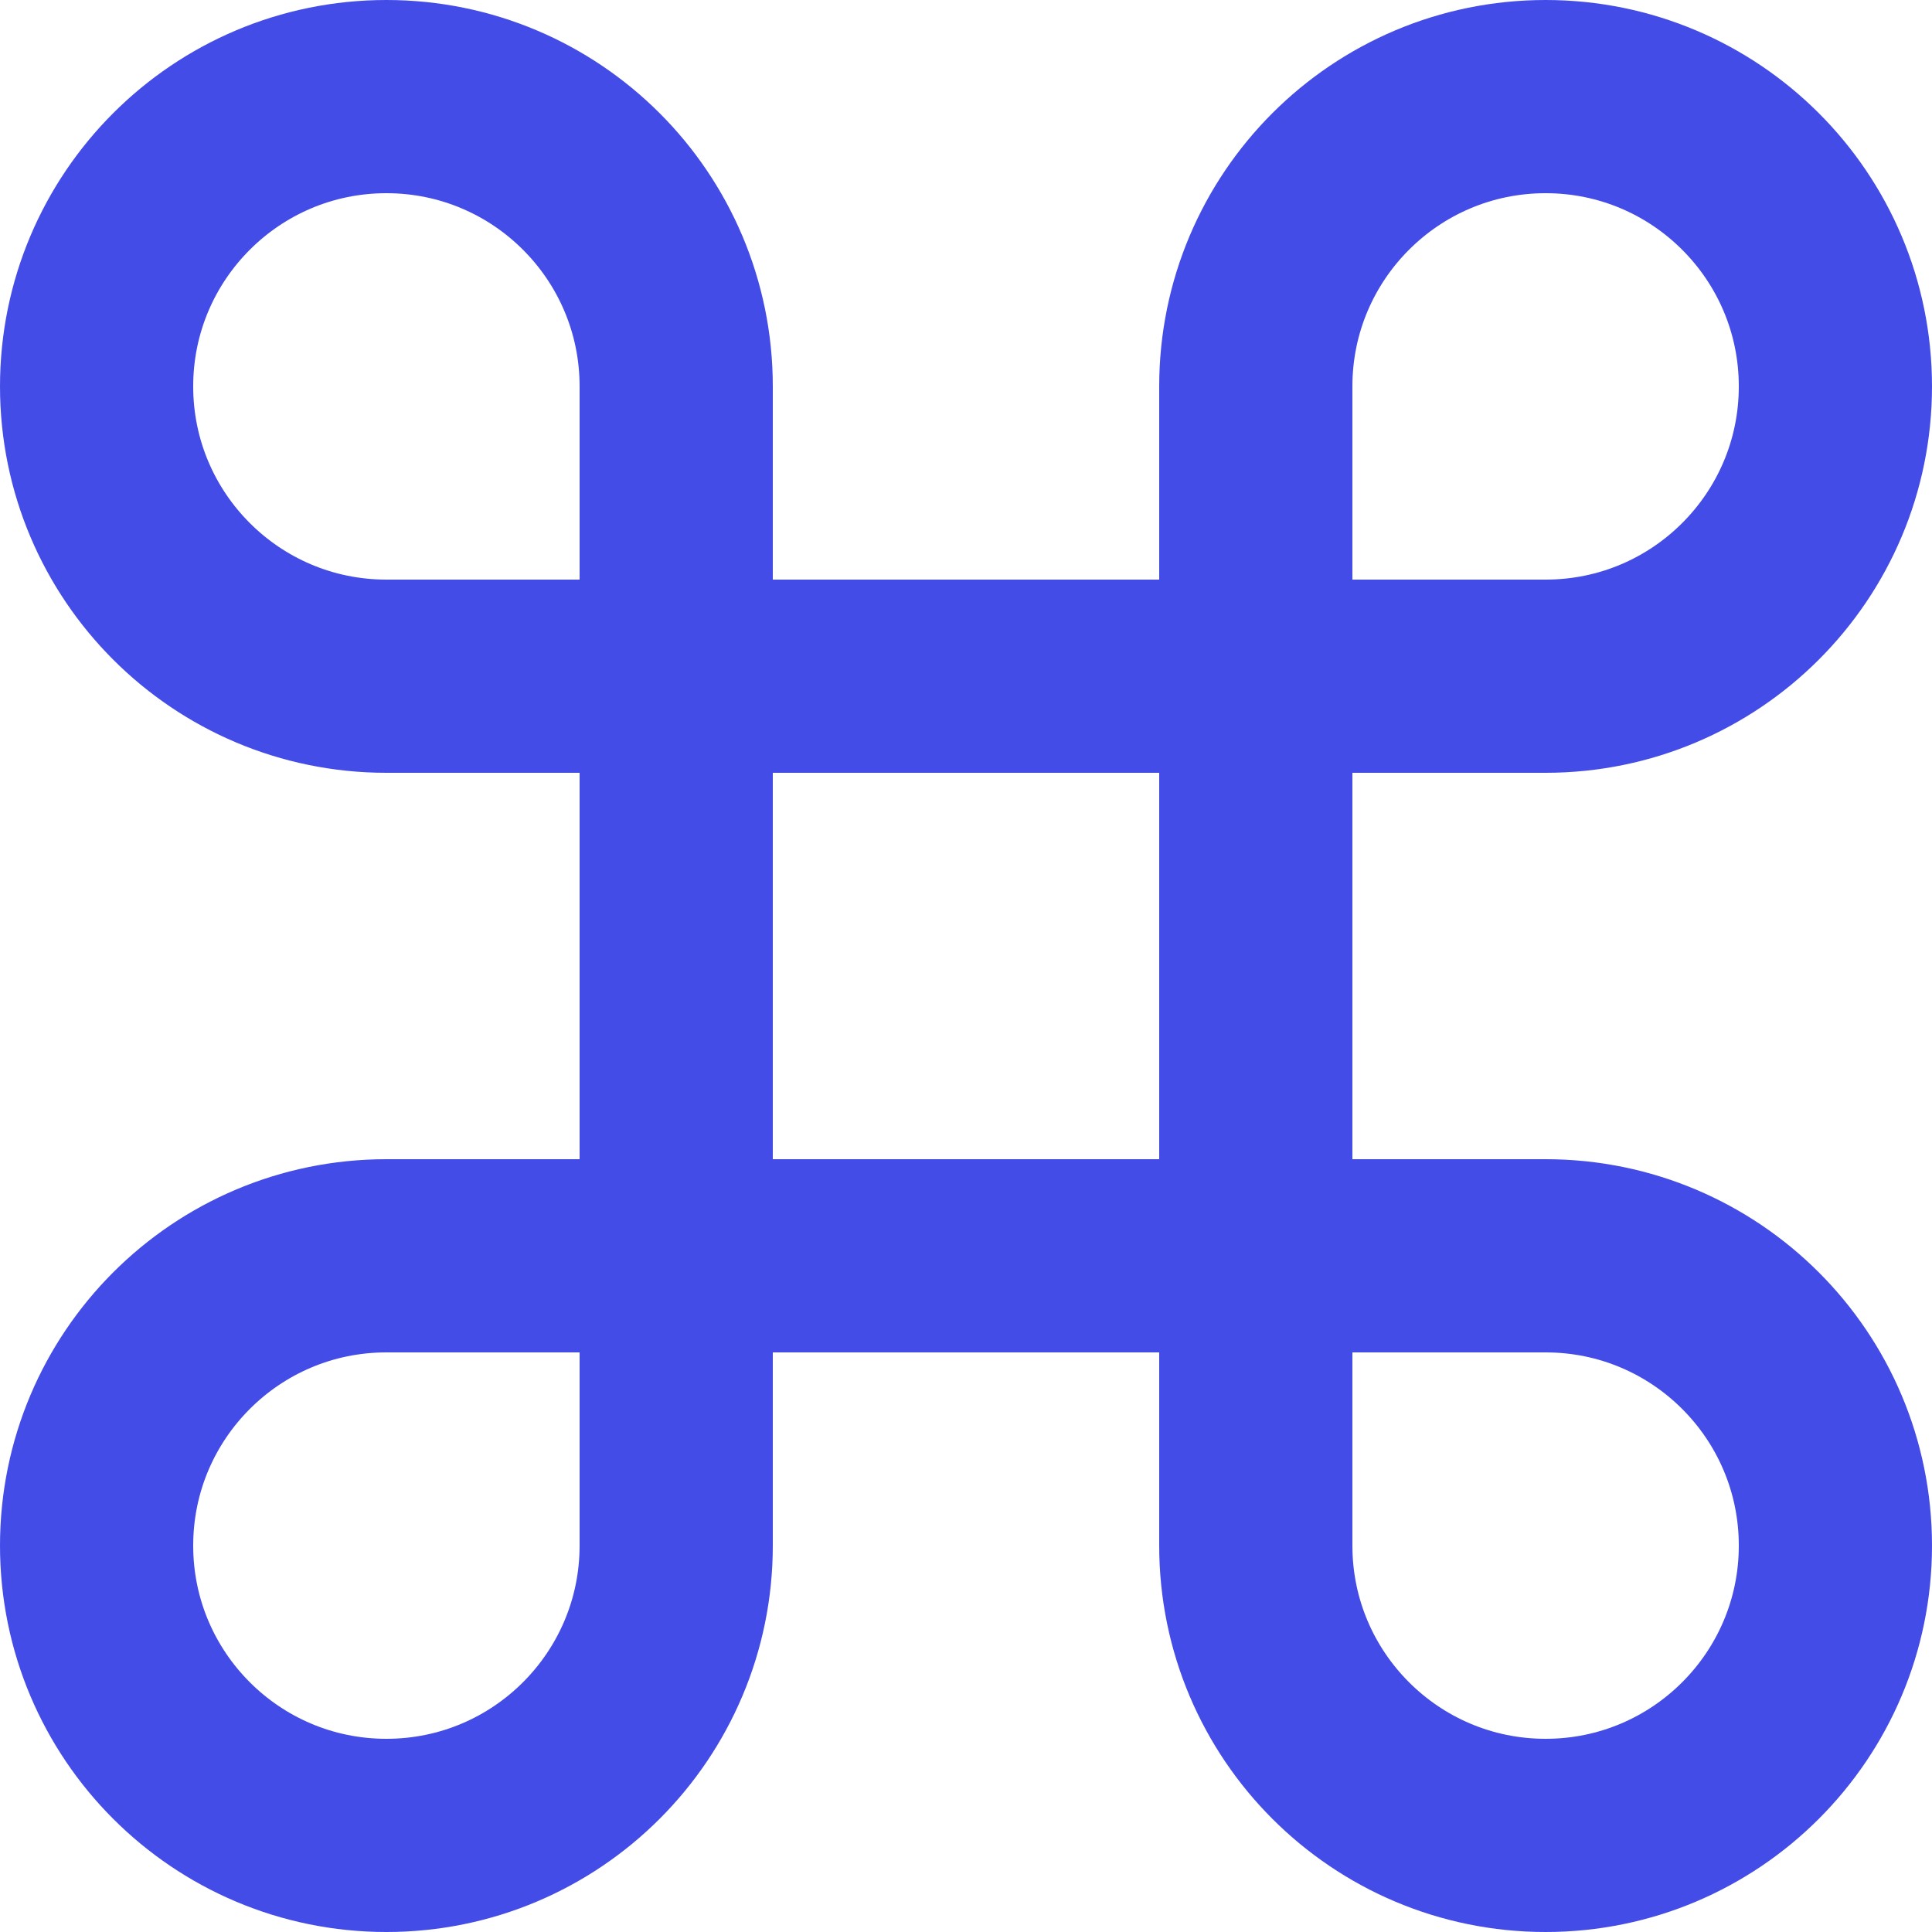
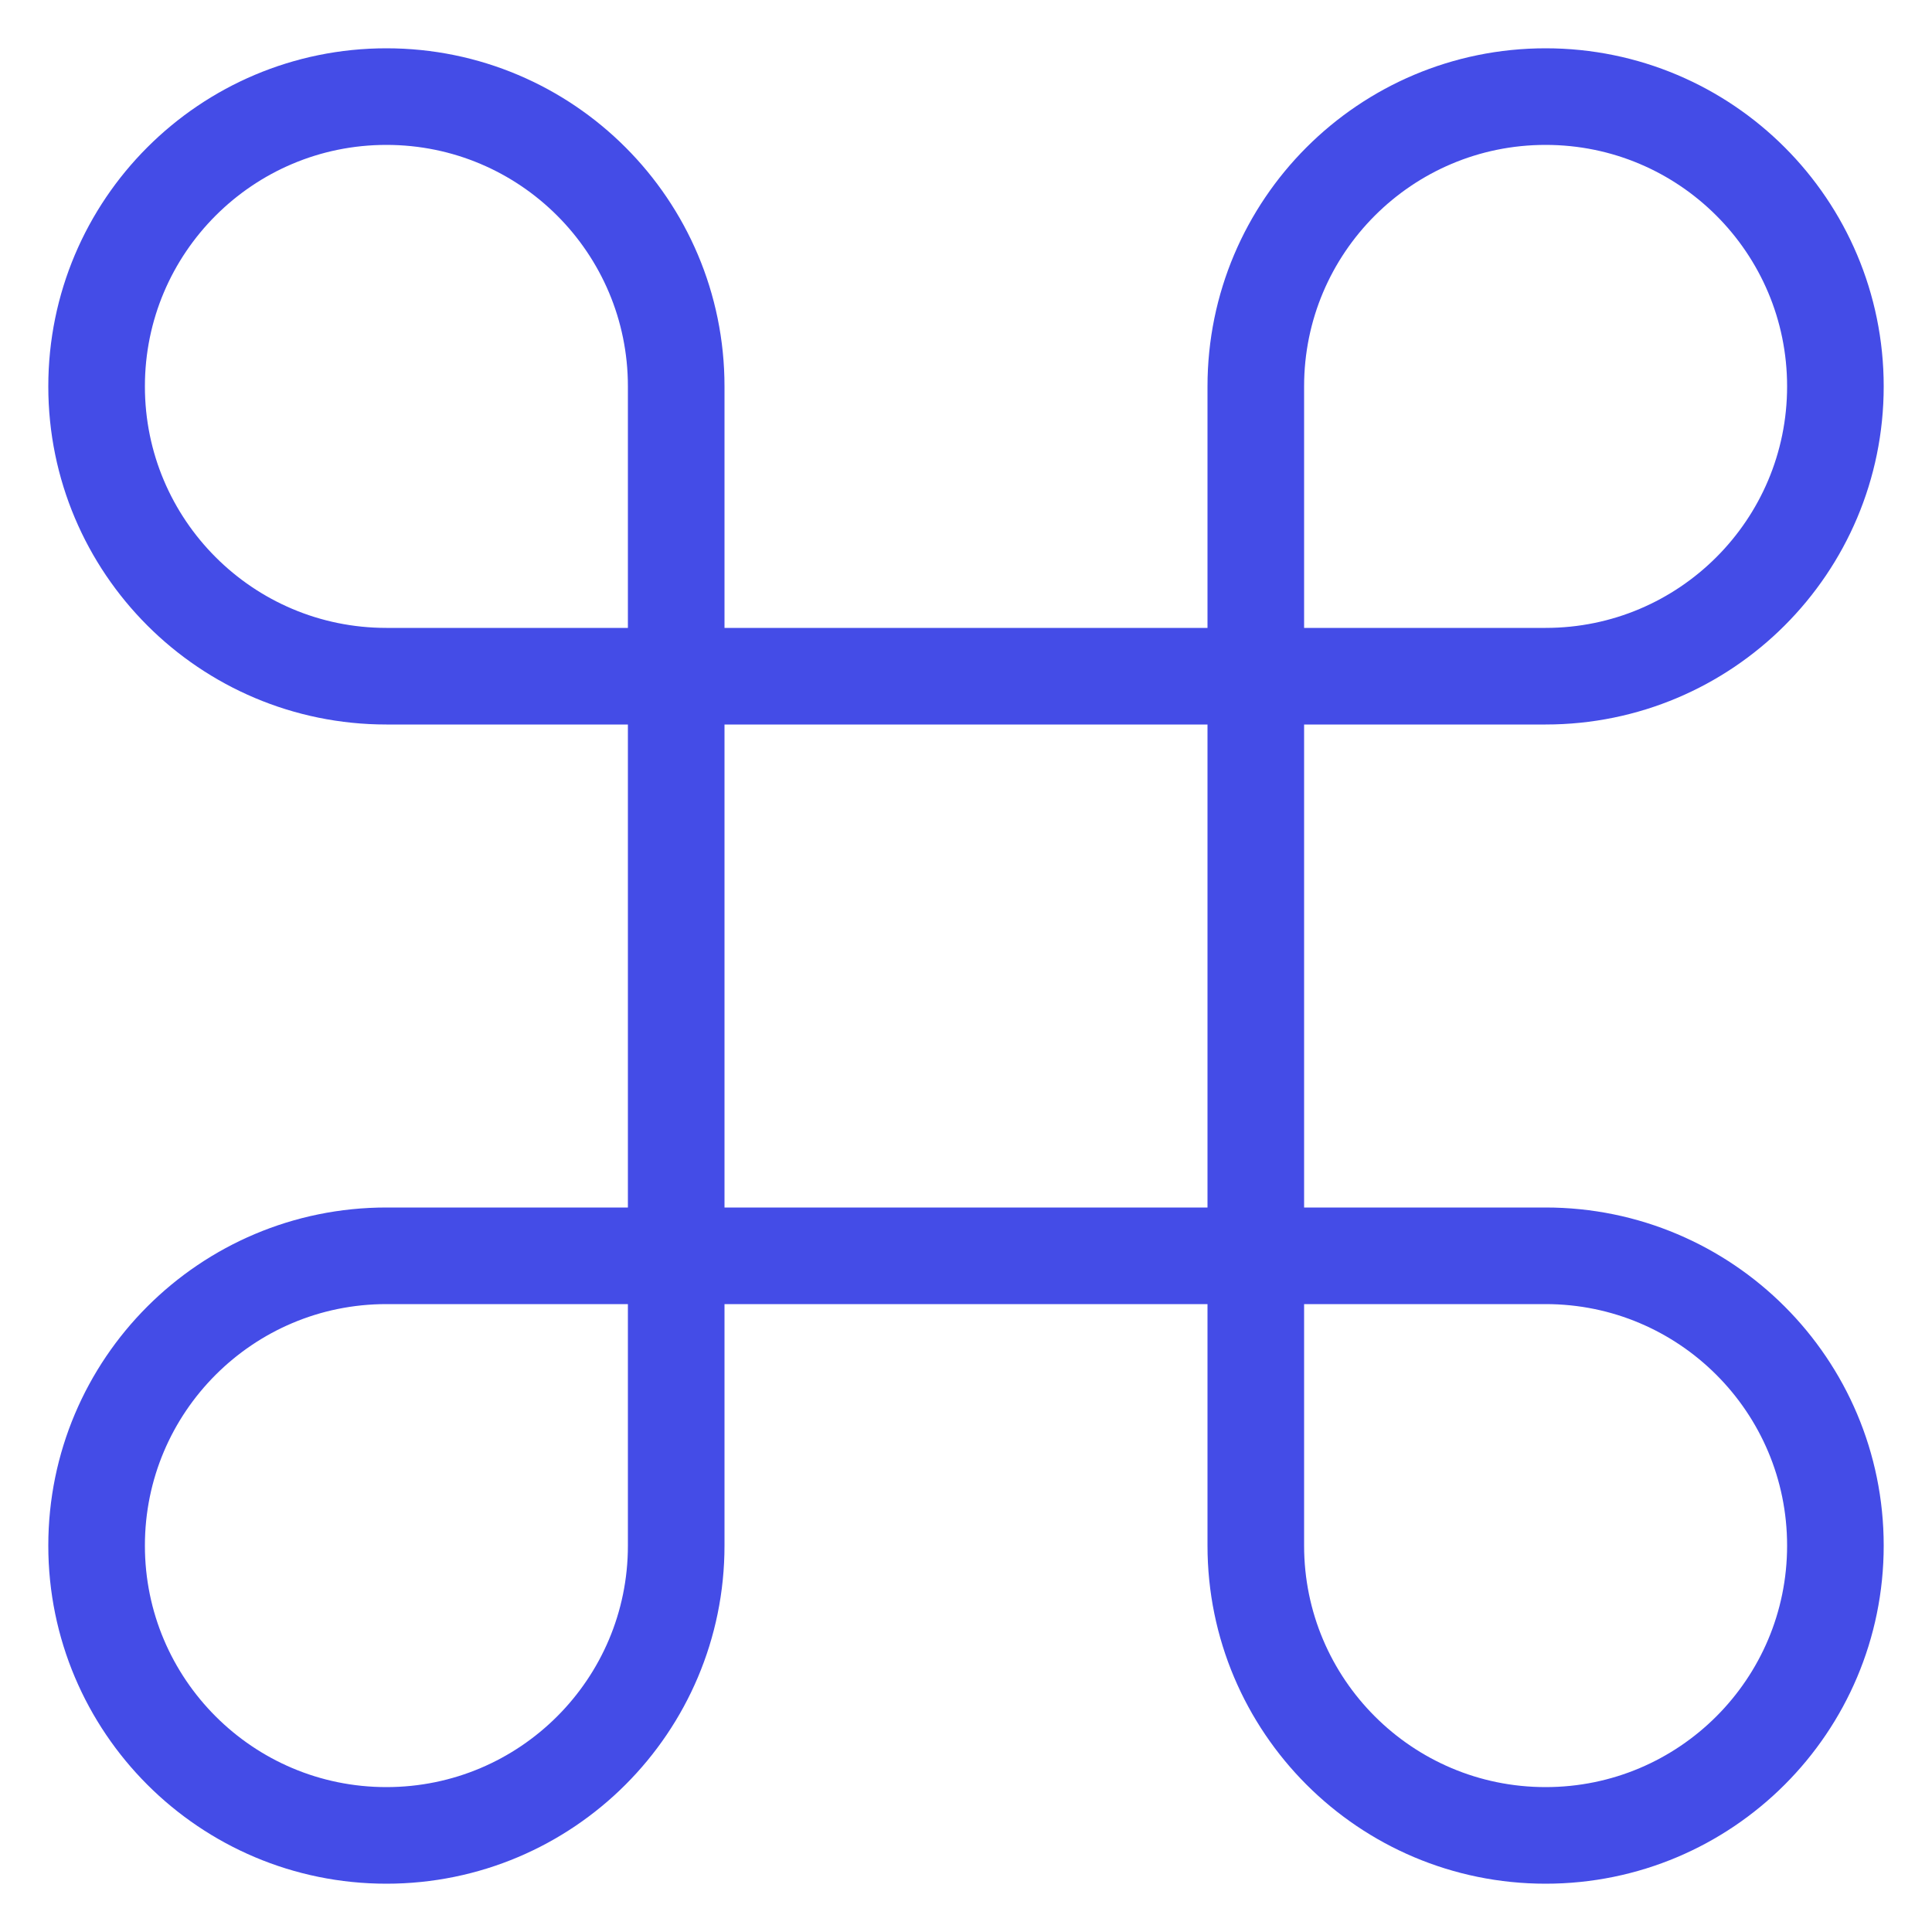
<svg xmlns="http://www.w3.org/2000/svg" width="20" height="20" viewBox="0 0 20 20" fill="none">
-   <path d="M7 7V4C7 2.343 5.657 1 4 1C2.343 1 1 2.343 1 4C1 5.657 2.343 7 4 7H7ZM7 7V13M7 7H13M7 13V16C7 17.657 5.657 19 4 19C2.343 19 1 17.657 1 16C1 14.343 2.343 13 4 13H7ZM7 13H13M13 13H16C17.657 13 19 14.343 19 16C19 17.657 17.657 19 16 19C14.343 19 13 17.657 13 16V13ZM13 13V7M13 7V4C13 2.343 14.343 1 16 1C17.657 1 19 2.343 19 4C19 5.657 17.657 7 16 7H13Z" stroke="#444CE7" stroke-width="2" stroke-linecap="round" stroke-linejoin="round" />
+   <path d="M7 7V4C7 2.343 5.657 1 4 1C2.343 1 1 2.343 1 4C1 5.657 2.343 7 4 7H7ZM7 7V13M7 7H13M7 13V16C7 17.657 5.657 19 4 19C2.343 19 1 17.657 1 16C1 14.343 2.343 13 4 13H7ZM7 13H13M13 13H16C17.657 13 19 14.343 19 16C19 17.657 17.657 19 16 19C14.343 19 13 17.657 13 16V13ZM13 13V7M13 7V4C13 2.343 14.343 1 16 1C17.657 1 19 2.343 19 4C19 5.657 17.657 7 16 7H13Z" stroke="#444CE7" strokeWidth="2" strokeLinecap="round" strokeLinejoin="round" />
</svg>
